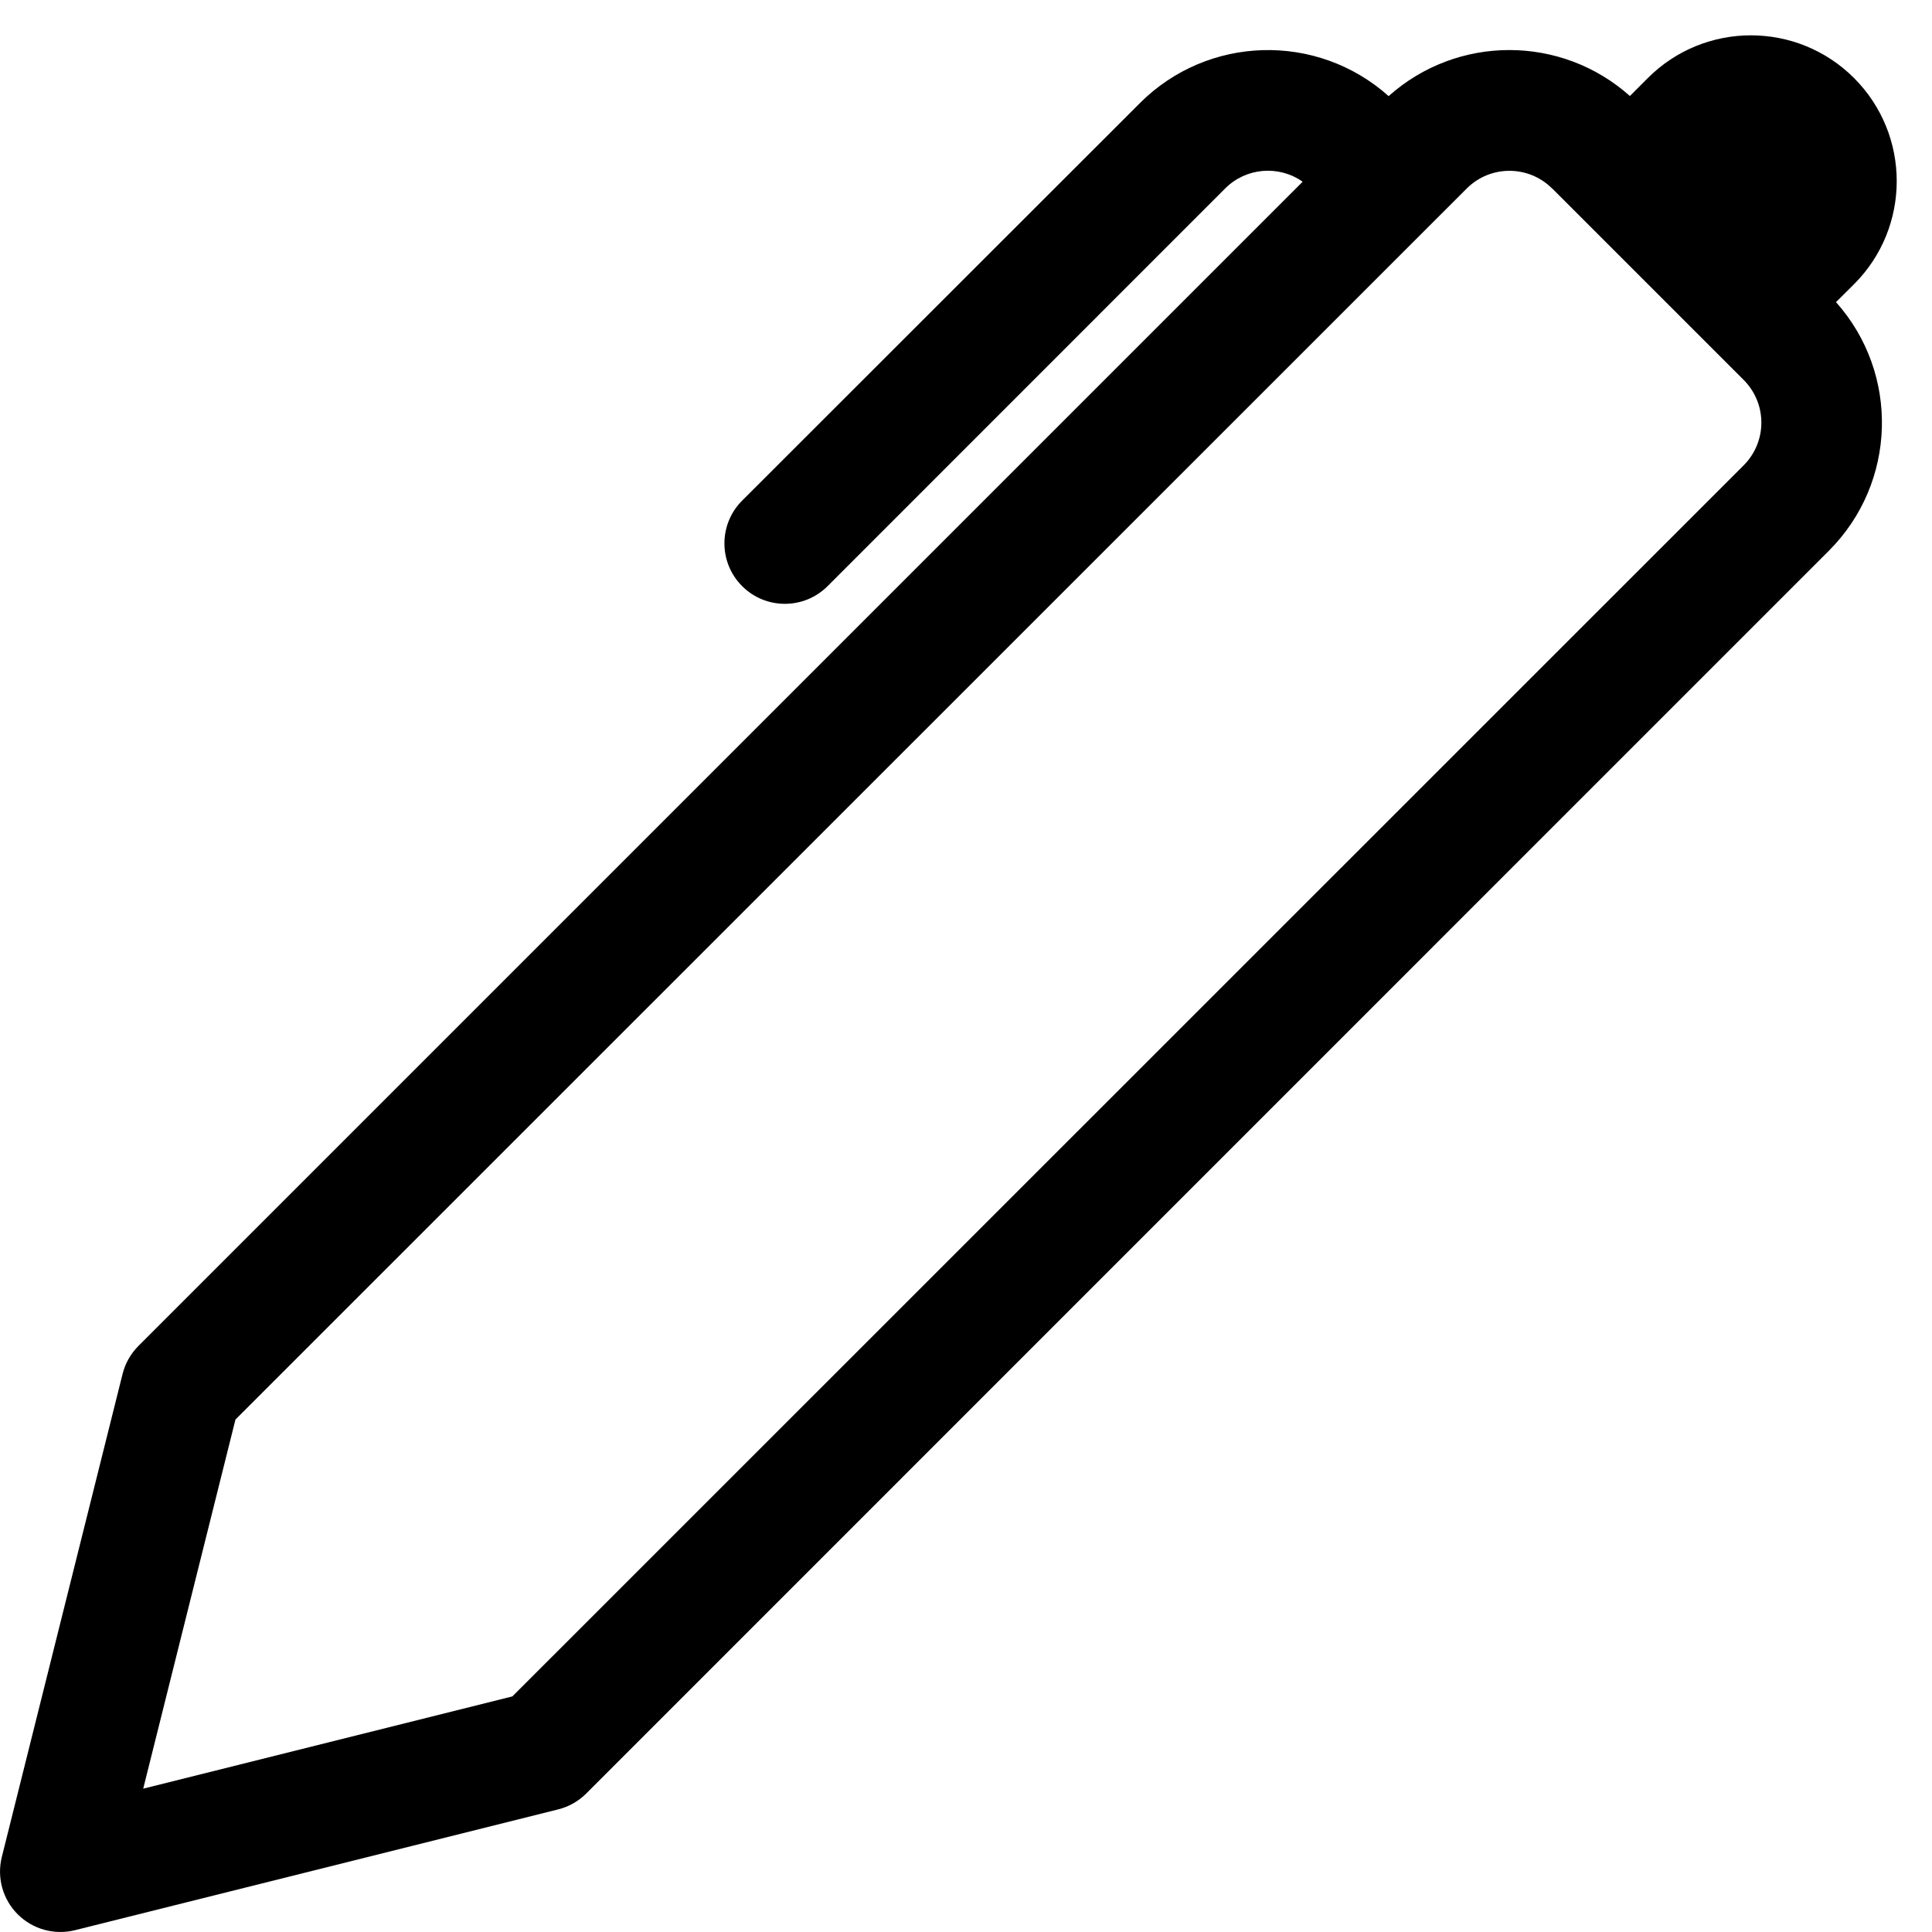
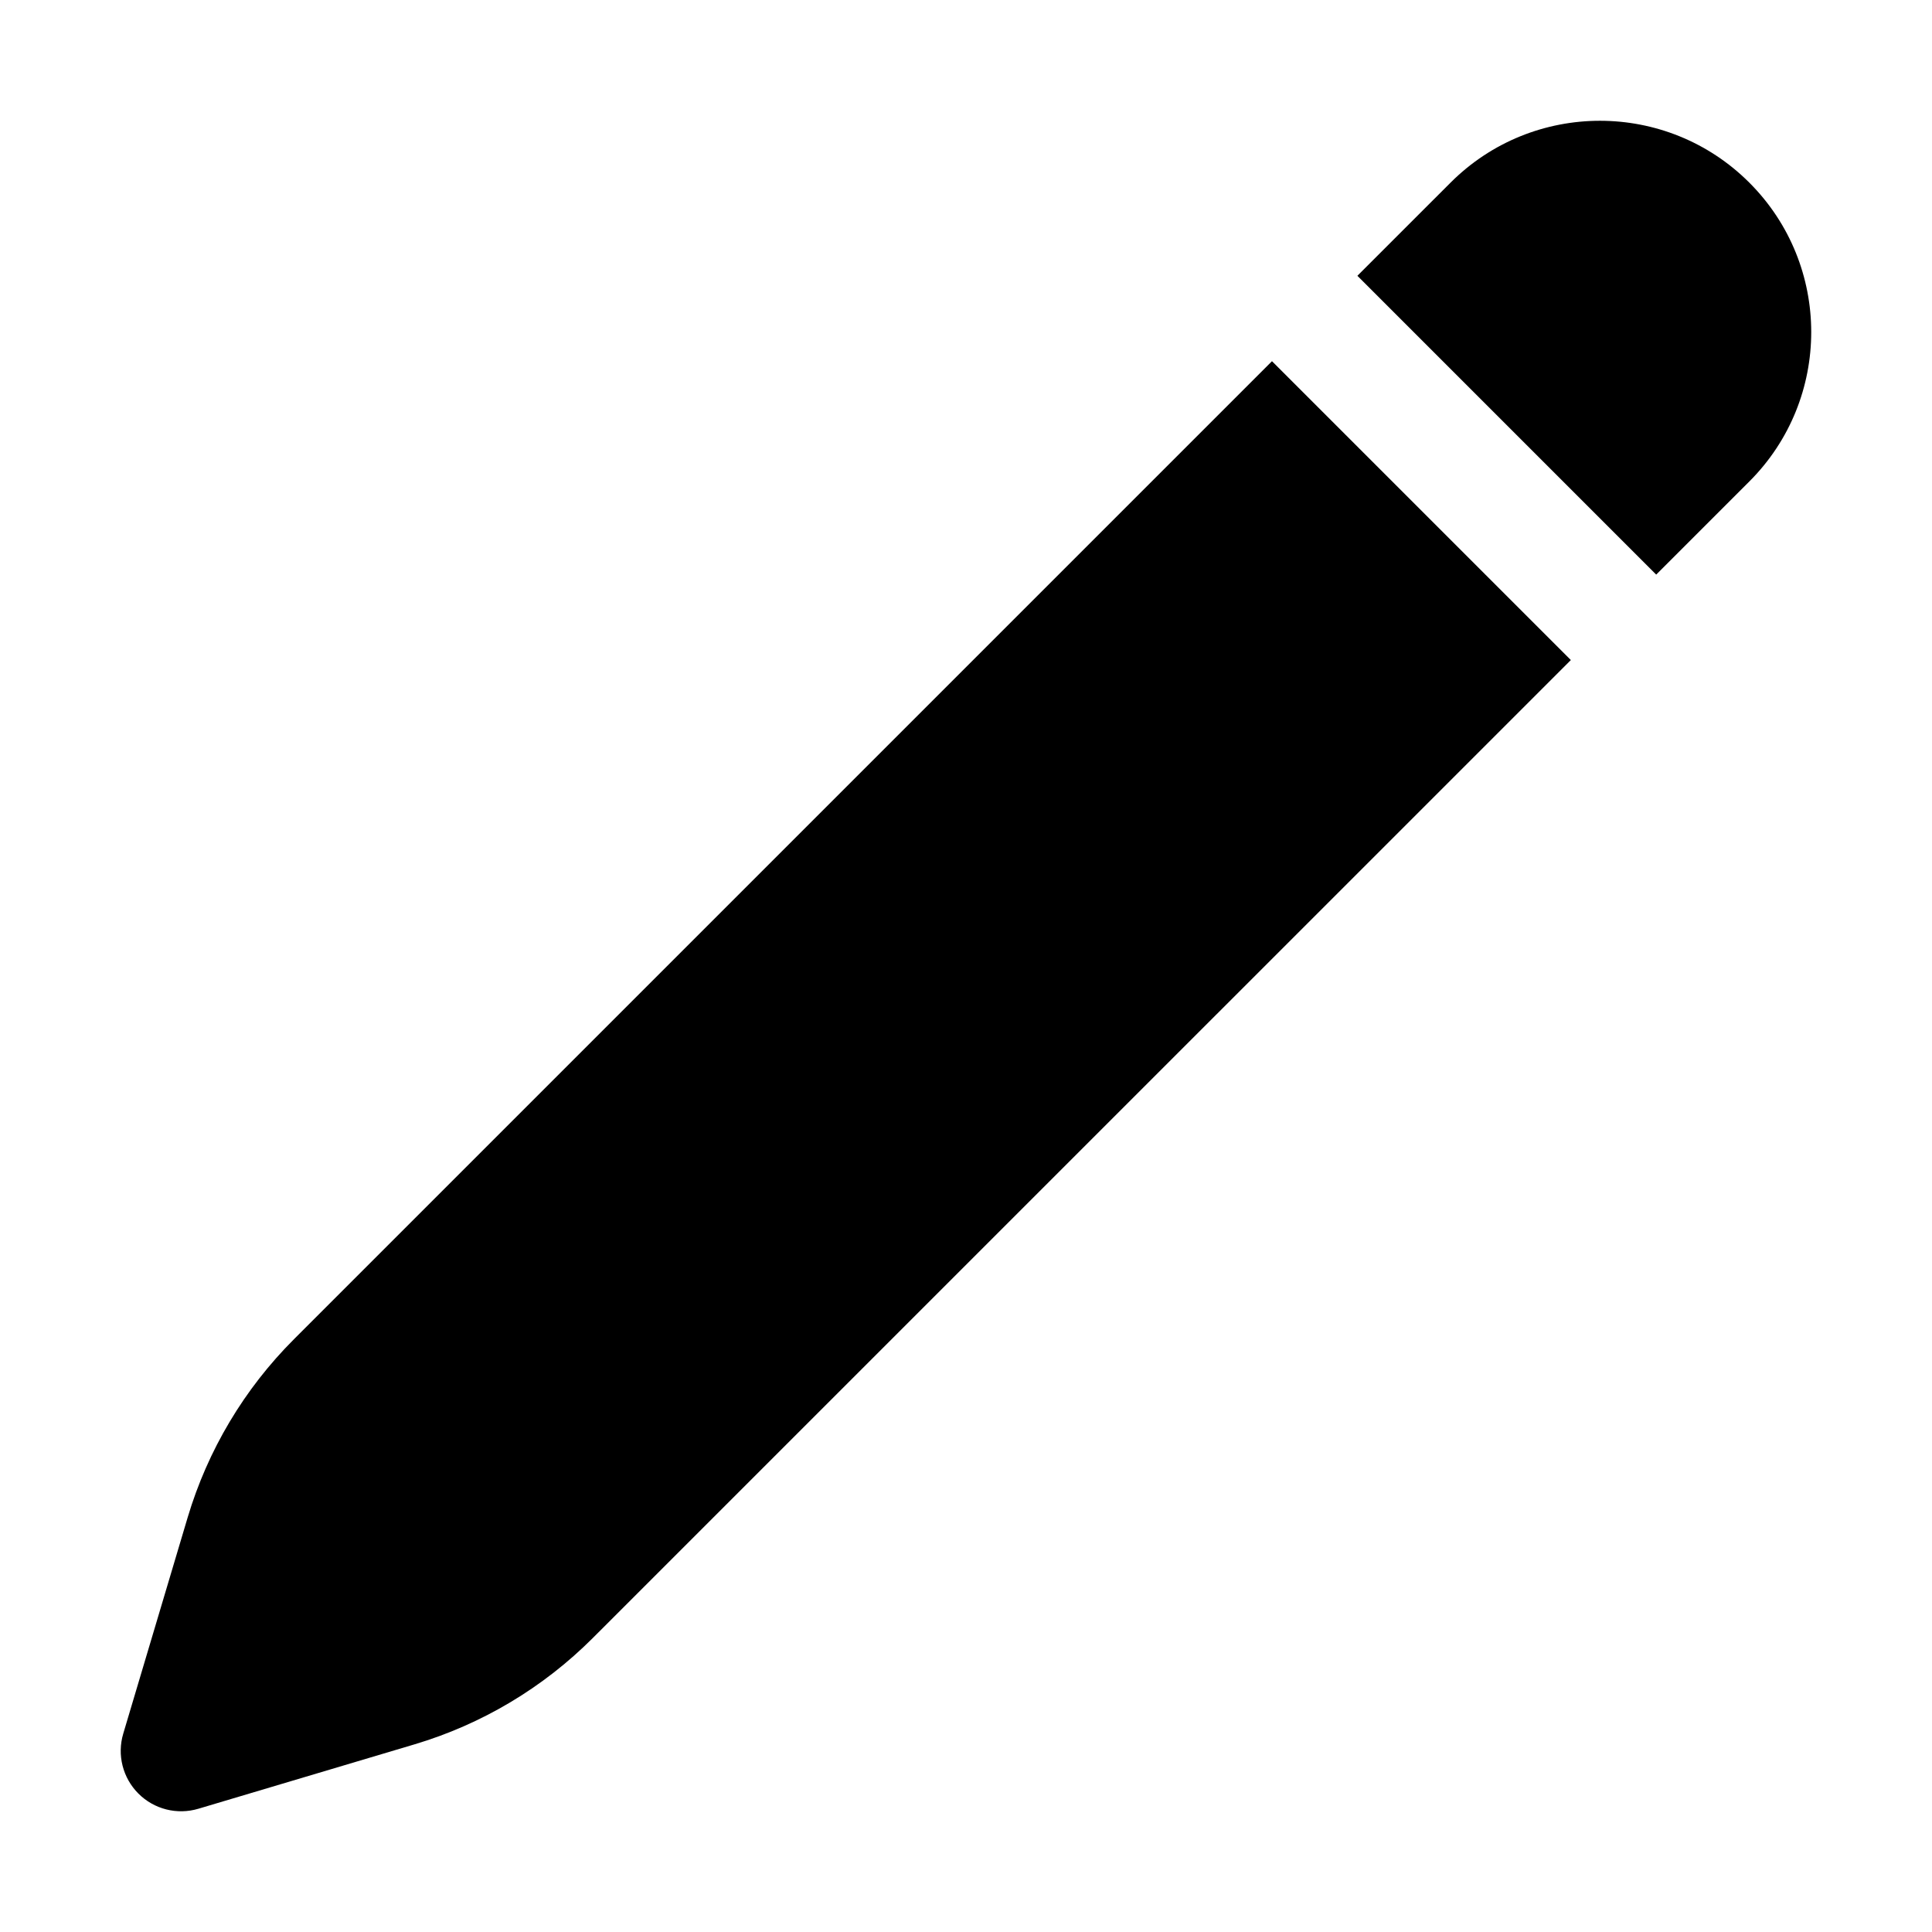
- <svg xmlns="http://www.w3.org/2000/svg" width="16" height="16" fill="currentColor" class="bi bi-pen" viewBox="0 0 16 16">
-   <path d="m13.498.795.149-.149a1.207 1.207 0 1 1 1.707 1.708l-.149.148a1.5 1.5 0 0 1-.059 2.059L4.854 14.854a.5.5 0 0 1-.233.131l-4 1a.5.5 0 0 1-.606-.606l1-4a.5.5 0 0 1 .131-.232l9.642-9.642a.5.5 0 0 0-.642.056L6.854 4.854a.5.5 0 1 1-.708-.708L9.44.854A1.5 1.5 0 0 1 11.5.796a1.5 1.5 0 0 1 1.998-.001zm-.644.766a.5.5 0 0 0-.707 0L1.95 11.756l-.764 3.057 3.057-.764L14.44 3.854a.5.5 0 0 0 0-.708l-1.585-1.585z" />
+ <svg xmlns="http://www.w3.org/2000/svg" viewBox="0 0 24 24" fill="currentColor" class="w-6 h-6">
+   <path d="M21.731 2.269a2.625 2.625 0 00-3.712 0l-1.157 1.157 3.712 3.712 1.157-1.157a2.625 2.625 0 000-3.712zM19.513 8.199l-3.712-3.712-12.15 12.15a5.25 5.25 0 00-1.32 2.214l-.8 2.685a.75.75 0 00.933.933l2.685-.8a5.25 5.25 0 002.214-1.32L19.513 8.2z" />
</svg>
